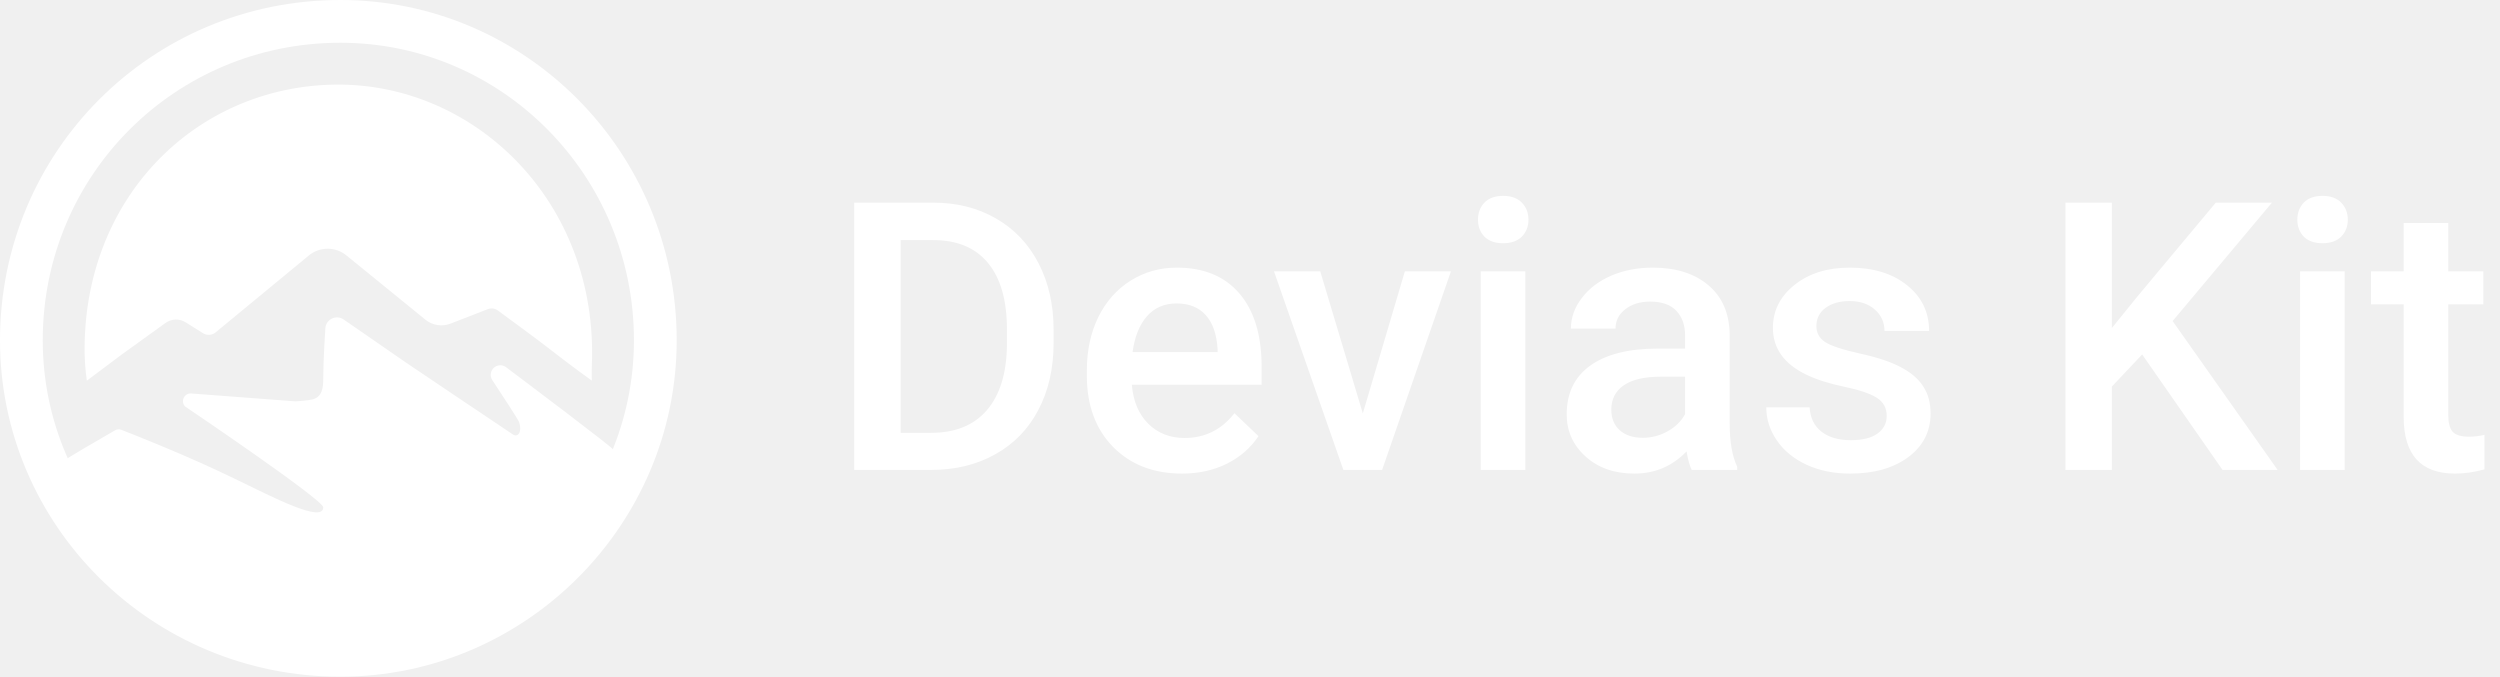
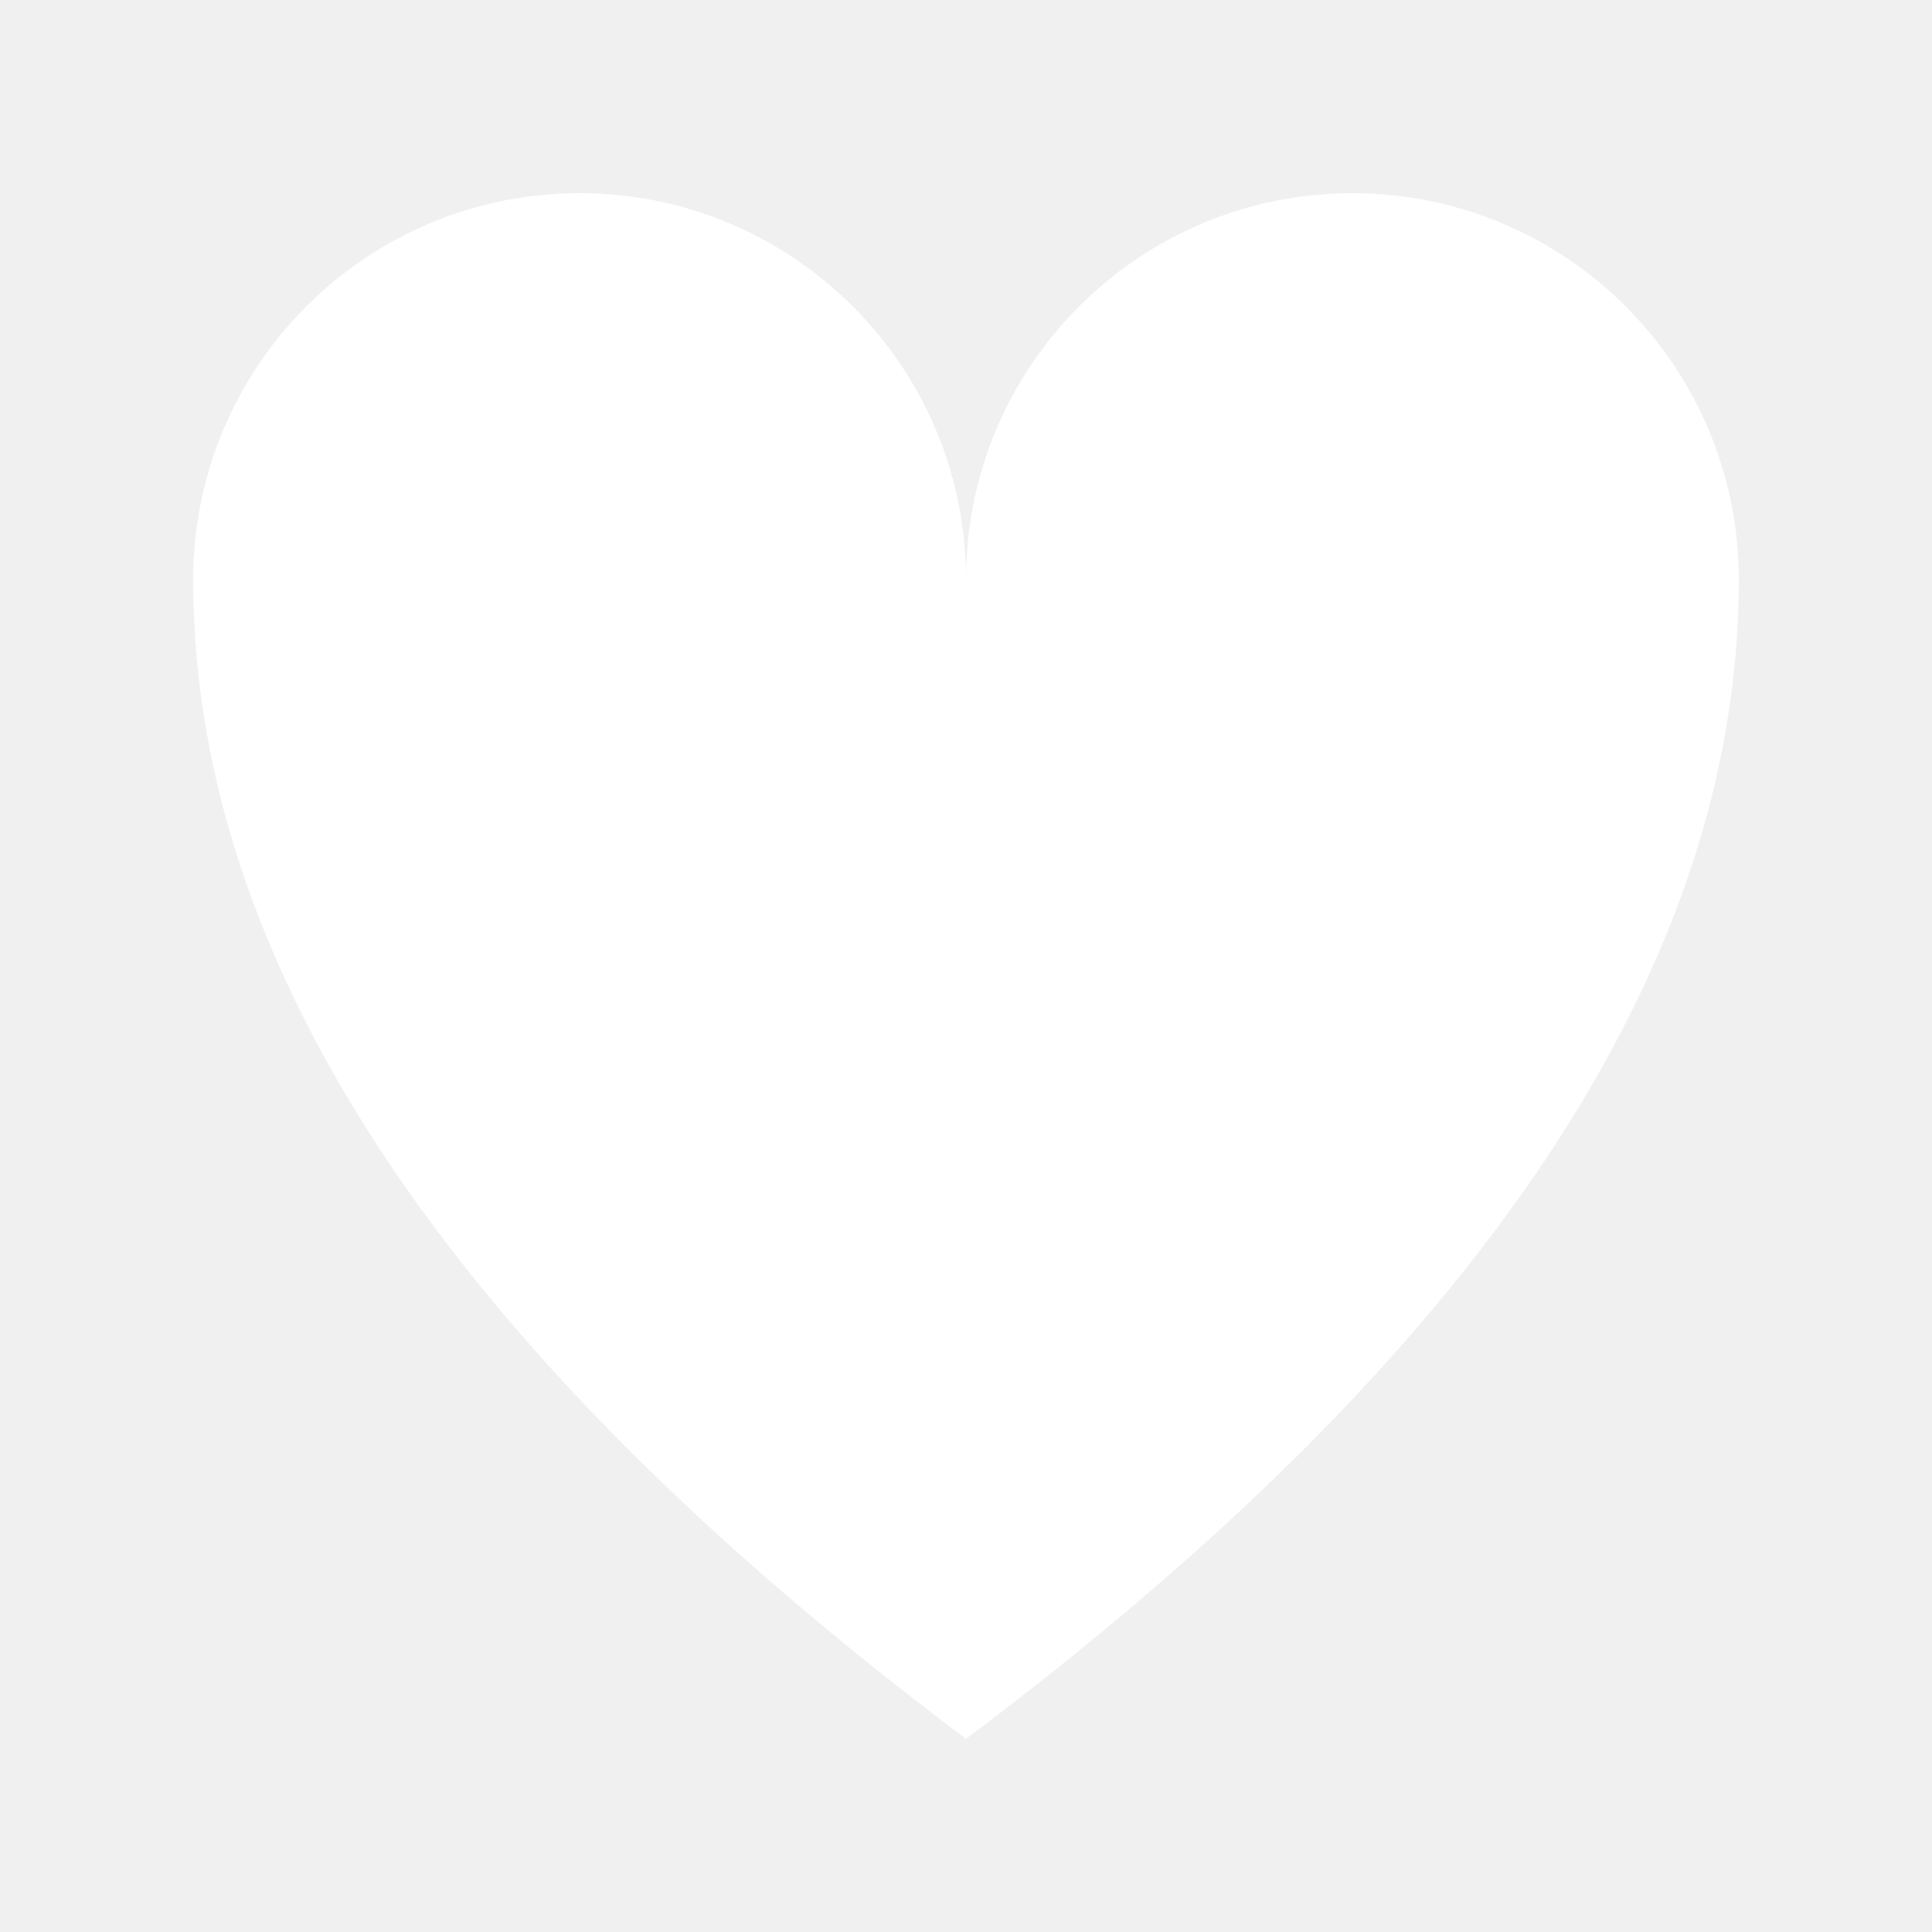
- <svg xmlns="http://www.w3.org/2000/svg" width="133" height="36" viewBox="0 0 133 36" fill="none">
+ <svg xmlns="http://www.w3.org/2000/svg" width="50" height="50" viewBox="0 0 100 100" fill="none">
  <g id="Group 2">
    <g id="flex">
-       <path id="Combined Shape" fill-rule="evenodd" clip-rule="evenodd" d="M0 18.107C0 27.941 8.059 36 18.107 36C27.941 36 36 27.941 36 18.107C36 8.059 27.941 0 18.107 0C8.059 0 0 8.059 0 18.107ZM33.726 18.107C33.726 26.685 26.685 33.726 18.107 33.726C9.344 33.726 2.274 26.714 2.274 18.107C2.274 9.315 9.315 2.274 18.107 2.274C26.714 2.274 33.726 9.344 33.726 18.107Z" fill="white" />
-       <path id="Oval 3" fill-rule="evenodd" clip-rule="evenodd" d="M16.429 13.592C16.711 13.359 17.065 13.232 17.43 13.232C17.792 13.232 18.143 13.356 18.424 13.585L22.634 17.008C23.007 17.312 23.516 17.392 23.965 17.218L25.95 16.447C26.129 16.378 26.33 16.404 26.485 16.517C27.079 16.952 28.575 18.05 29.129 18.482C30.486 19.542 31.486 20.25 31.486 20.25C31.486 20.25 31.469 19.86 31.486 19.44C31.846 10.718 25.232 4.39 17.802 4.501C10.38 4.616 4.381 10.566 4.502 18.835C4.513 19.532 4.619 20.25 4.619 20.25L6.51 18.835L8.806 17.181C9.122 16.953 9.545 16.939 9.875 17.146L10.799 17.726C11.009 17.858 11.279 17.84 11.47 17.683L16.429 13.592Z" fill="white" />
-       <path id="Oval 4" fill-rule="evenodd" clip-rule="evenodd" d="M16.636 34.79C18.82 35.044 20.619 34.664 21.244 34.486C21.529 34.405 22.594 34.144 22.845 34.06C23.686 33.777 24.97 33.178 25.701 32.742C26.796 32.089 27.569 31.401 28.639 30.435C31.015 28.292 32.625 24.325 32.625 23.92C32.625 23.829 28.215 20.507 26.919 19.533C26.715 19.38 26.432 19.403 26.253 19.585C26.084 19.757 26.058 20.023 26.191 20.223C26.634 20.894 27.574 22.325 27.619 22.462C27.792 22.985 27.547 23.28 27.301 23.123C27.055 22.966 21.565 19.267 21.565 19.267L18.28 16.996C17.869 16.712 17.307 17.006 17.307 17.507C17.307 17.507 17.196 19.117 17.196 20.168C17.196 20.594 17.152 21.112 16.636 21.246C16.377 21.313 15.723 21.353 15.723 21.353L10.175 20.933C9.799 20.905 9.587 21.358 9.851 21.628C9.851 21.628 17.196 26.585 17.196 26.988C17.196 27.846 14.552 26.472 12.477 25.464C9.952 24.237 7.146 23.134 6.447 22.863C6.342 22.823 6.228 22.832 6.13 22.888C5.529 23.233 3.357 24.487 3.375 24.541C4.088 26.644 5.978 29.724 8.842 31.774C9.987 32.595 11.308 33.361 12.594 33.837C14.065 34.381 15.606 34.79 16.636 34.79Z" fill="white" />
+       <path id="Heart" fill-rule="evenodd" clip-rule="evenodd" d="M 10,30     A 20,20 0,0,1 50,30     A 20,20 0,0,1 90,30     Q 90,60 50,90     Q 10,60 10,30 z" fill="white" />
    </g>
-     <path id="Devias Material Kit" d="M45.445 25V10.781H49.645C50.901 10.781 52.014 11.061 52.984 11.621C53.961 12.181 54.716 12.975 55.25 14.004C55.784 15.033 56.051 16.211 56.051 17.539V18.252C56.051 19.6 55.781 20.785 55.24 21.807C54.706 22.829 53.941 23.616 52.945 24.17C51.956 24.723 50.82 25 49.537 25H45.445ZM47.916 12.773V23.027H49.527C50.823 23.027 51.816 22.624 52.506 21.816C53.203 21.003 53.557 19.837 53.57 18.32V17.529C53.57 15.986 53.235 14.808 52.565 13.994C51.894 13.18 50.921 12.773 49.645 12.773H47.916ZM62.88 25.195C61.376 25.195 60.155 24.723 59.218 23.779C58.287 22.829 57.821 21.566 57.821 19.99V19.697C57.821 18.643 58.023 17.702 58.427 16.875C58.837 16.042 59.41 15.394 60.146 14.932C60.881 14.469 61.702 14.238 62.607 14.238C64.045 14.238 65.155 14.697 65.937 15.615C66.724 16.533 67.118 17.832 67.118 19.512V20.469H60.214C60.286 21.341 60.575 22.031 61.083 22.539C61.597 23.047 62.242 23.301 63.017 23.301C64.104 23.301 64.989 22.861 65.673 21.982L66.952 23.203C66.529 23.835 65.963 24.326 65.253 24.678C64.55 25.023 63.759 25.195 62.88 25.195ZM62.597 16.143C61.946 16.143 61.418 16.37 61.015 16.826C60.618 17.282 60.364 17.917 60.253 18.73H64.775V18.555C64.722 17.76 64.511 17.162 64.14 16.758C63.769 16.348 63.254 16.143 62.597 16.143ZM72.502 21.992L74.739 14.434H77.19L73.528 25H71.467L67.776 14.434H70.237L72.502 21.992ZM81.148 25H78.775V14.434H81.148V25ZM78.628 11.69C78.628 11.325 78.742 11.022 78.97 10.781C79.204 10.54 79.537 10.42 79.966 10.42C80.396 10.42 80.728 10.54 80.962 10.781C81.197 11.022 81.314 11.325 81.314 11.69C81.314 12.047 81.197 12.347 80.962 12.588C80.728 12.822 80.396 12.94 79.966 12.94C79.537 12.94 79.204 12.822 78.97 12.588C78.742 12.347 78.628 12.047 78.628 11.69ZM89.999 25C89.894 24.798 89.803 24.469 89.725 24.014C88.97 24.801 88.045 25.195 86.952 25.195C85.89 25.195 85.025 24.893 84.354 24.287C83.683 23.682 83.348 22.933 83.348 22.041C83.348 20.915 83.765 20.052 84.598 19.453C85.438 18.848 86.636 18.545 88.192 18.545H89.647V17.852C89.647 17.305 89.494 16.869 89.188 16.543C88.882 16.211 88.416 16.045 87.791 16.045C87.251 16.045 86.808 16.182 86.463 16.455C86.118 16.722 85.946 17.064 85.946 17.48H83.573C83.573 16.901 83.765 16.361 84.149 15.859C84.533 15.352 85.054 14.954 85.711 14.668C86.375 14.382 87.114 14.238 87.928 14.238C89.165 14.238 90.151 14.551 90.887 15.176C91.623 15.794 92 16.667 92.02 17.793V22.559C92.02 23.509 92.153 24.268 92.42 24.834V25H89.999ZM87.391 23.291C87.86 23.291 88.299 23.177 88.709 22.949C89.126 22.721 89.439 22.415 89.647 22.031V20.039H88.368C87.489 20.039 86.828 20.192 86.385 20.498C85.942 20.804 85.721 21.237 85.721 21.797C85.721 22.253 85.871 22.617 86.17 22.891C86.476 23.158 86.883 23.291 87.391 23.291ZM100.373 22.129C100.373 21.706 100.197 21.384 99.845 21.162C99.5 20.941 98.924 20.745 98.117 20.576C97.309 20.407 96.636 20.192 96.095 19.932C94.91 19.359 94.318 18.529 94.318 17.441C94.318 16.53 94.702 15.768 95.47 15.156C96.239 14.544 97.215 14.238 98.4 14.238C99.663 14.238 100.682 14.551 101.457 15.176C102.238 15.801 102.628 16.611 102.628 17.607H100.255C100.255 17.152 100.086 16.774 99.748 16.475C99.409 16.169 98.96 16.016 98.4 16.016C97.879 16.016 97.453 16.136 97.121 16.377C96.795 16.618 96.632 16.94 96.632 17.344C96.632 17.708 96.785 17.991 97.091 18.193C97.397 18.395 98.016 18.6 98.947 18.809C99.878 19.01 100.607 19.255 101.134 19.541C101.668 19.821 102.062 20.16 102.316 20.557C102.576 20.954 102.707 21.436 102.707 22.002C102.707 22.953 102.313 23.724 101.525 24.316C100.737 24.902 99.705 25.195 98.429 25.195C97.563 25.195 96.792 25.039 96.115 24.727C95.438 24.414 94.91 23.984 94.533 23.438C94.155 22.891 93.966 22.301 93.966 21.67H96.271C96.304 22.23 96.515 22.663 96.906 22.969C97.296 23.268 97.814 23.418 98.459 23.418C99.084 23.418 99.559 23.301 99.884 23.066C100.21 22.826 100.373 22.513 100.373 22.129ZM113.963 18.857L112.351 20.566V25H109.881V10.781H112.351V17.451L113.719 15.762L117.879 10.781H120.867L115.584 17.08L121.17 25H118.24L113.963 18.857ZM124.737 25H122.364V14.434H124.737V25ZM122.218 11.69C122.218 11.325 122.332 11.022 122.559 10.781C122.794 10.54 123.126 10.42 123.556 10.42C123.985 10.42 124.317 10.54 124.552 10.781C124.786 11.022 124.903 11.325 124.903 11.69C124.903 12.047 124.786 12.347 124.552 12.588C124.317 12.822 123.985 12.94 123.556 12.94C123.126 12.94 122.794 12.822 122.559 12.588C122.332 12.347 122.218 12.047 122.218 11.69ZM130.248 11.865V14.434H132.113V16.191H130.248V22.09C130.248 22.494 130.326 22.787 130.482 22.969C130.645 23.145 130.932 23.232 131.342 23.232C131.615 23.232 131.892 23.2 132.172 23.135V24.971C131.632 25.12 131.111 25.195 130.609 25.195C128.786 25.195 127.875 24.189 127.875 22.178V16.191H126.137V14.434H127.875V11.865H130.248Z" fill="white" />
  </g>
</svg>
